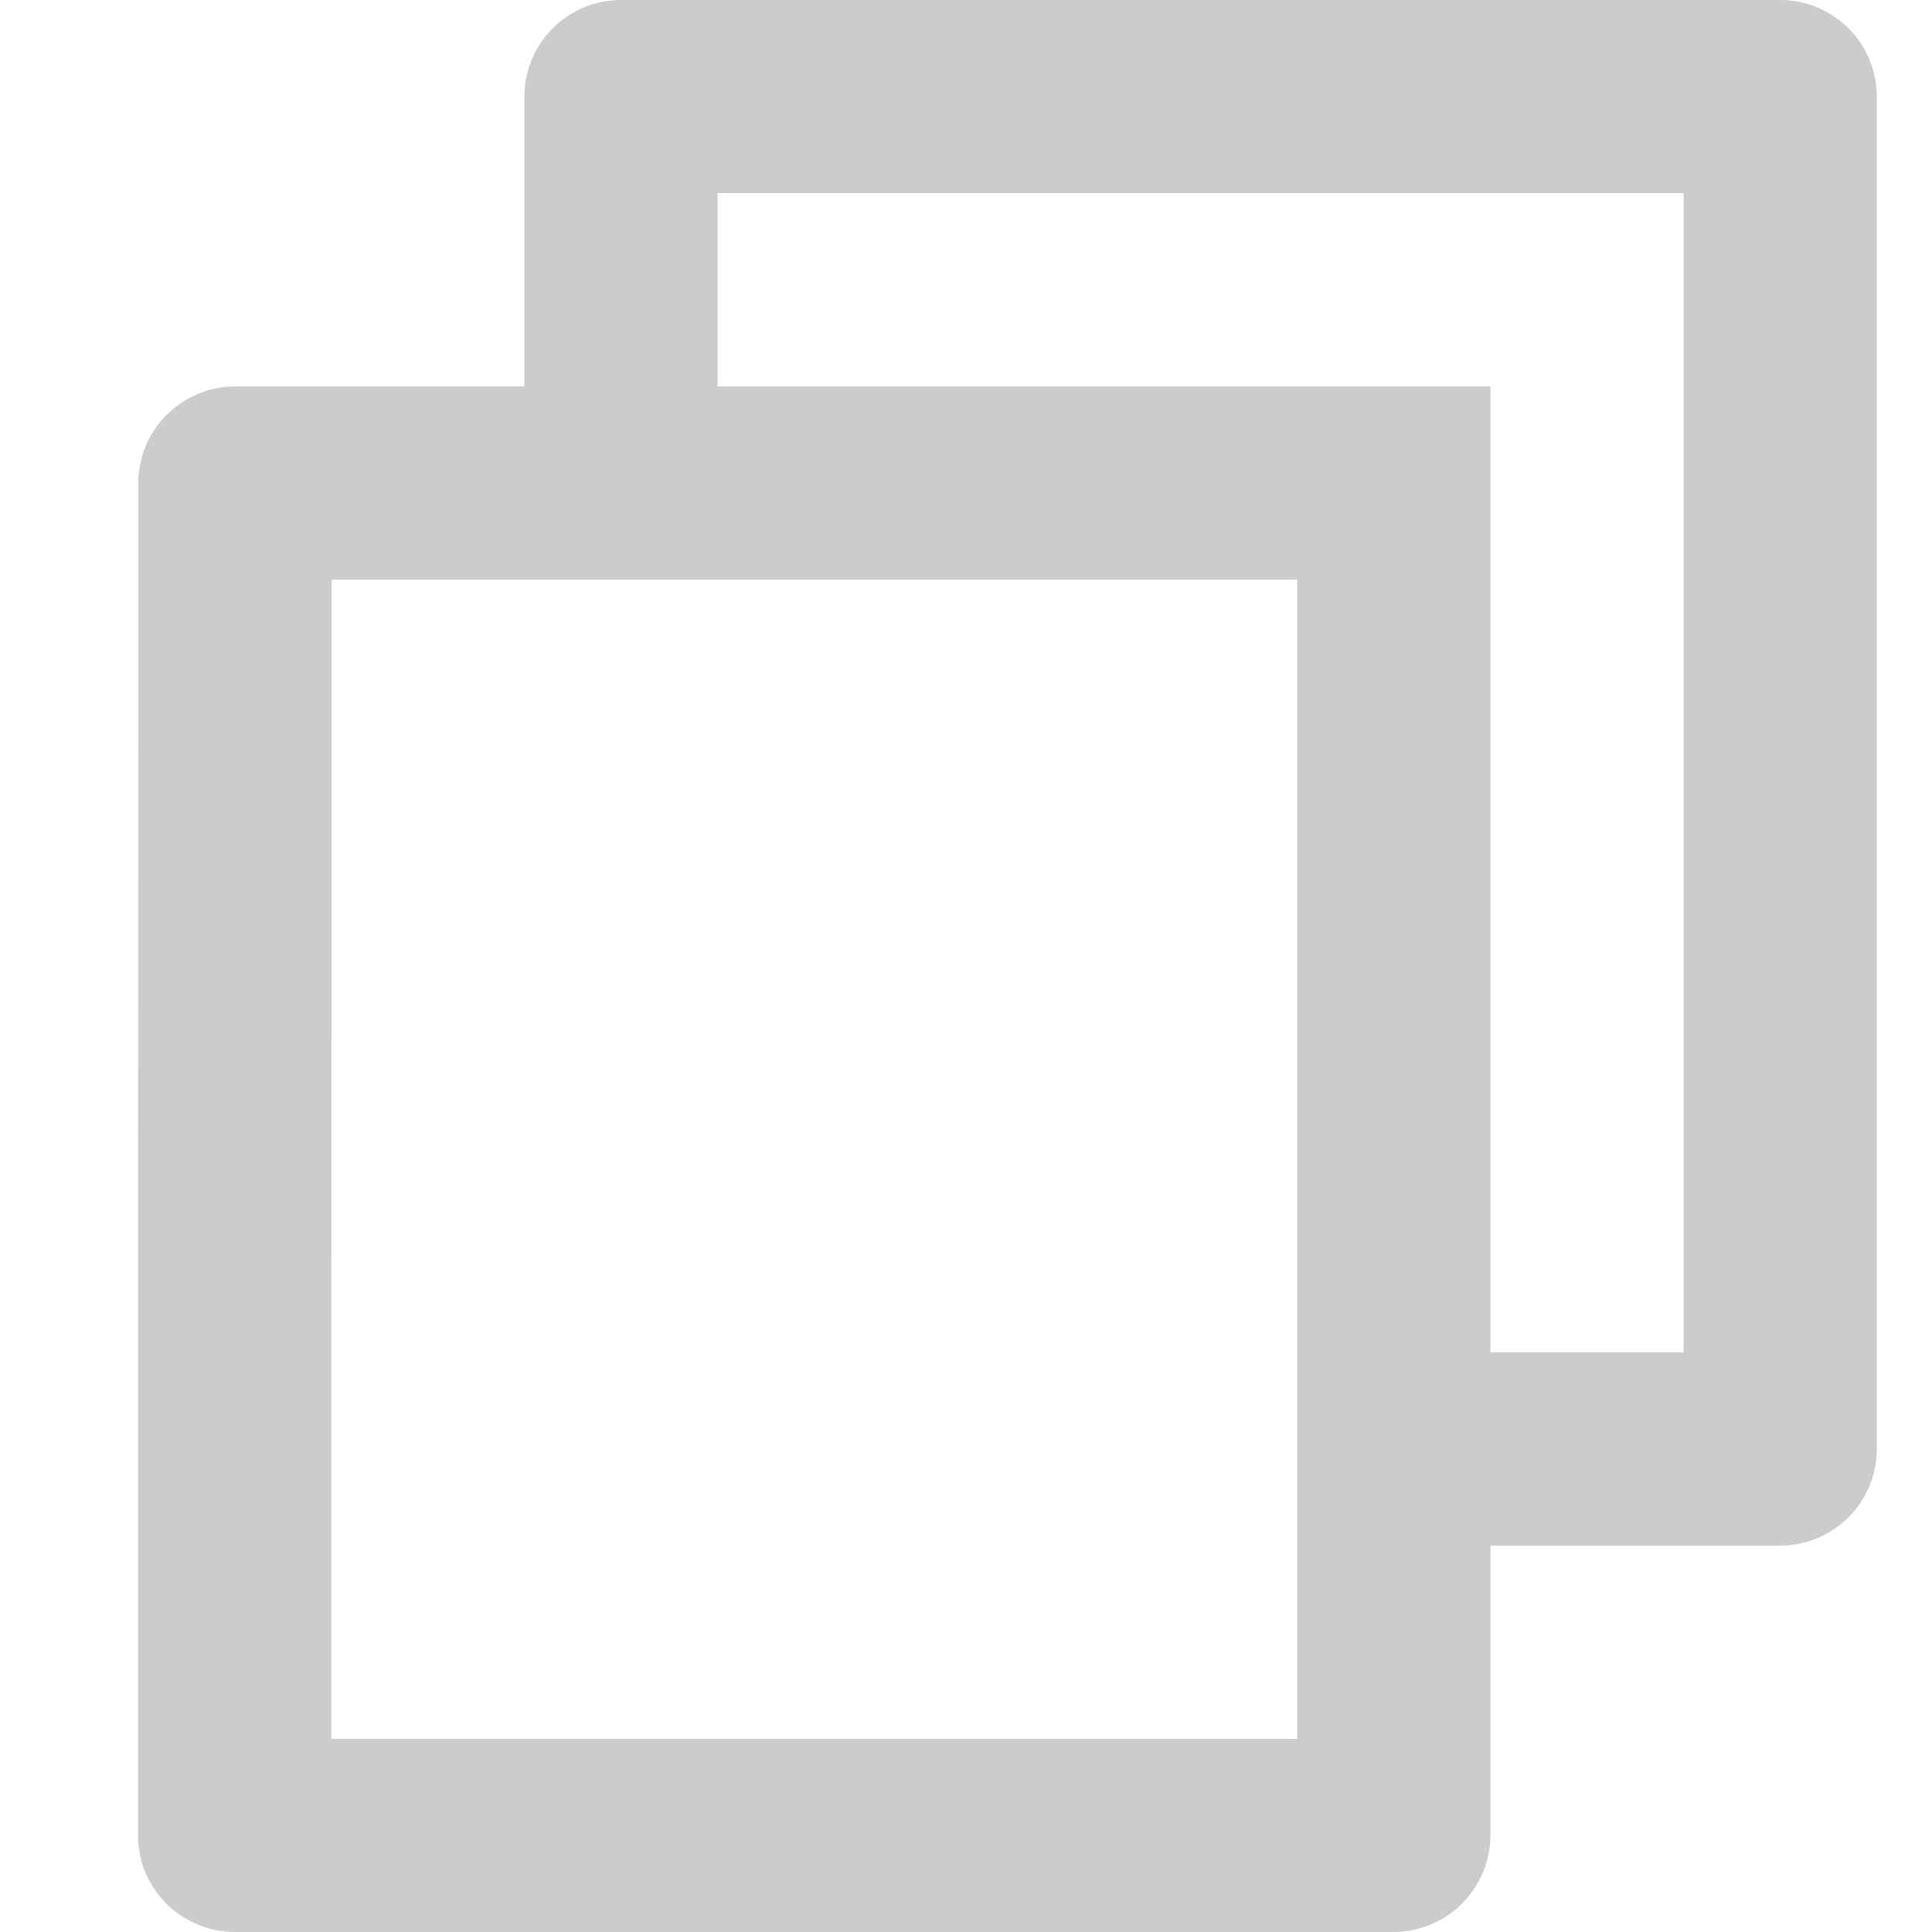
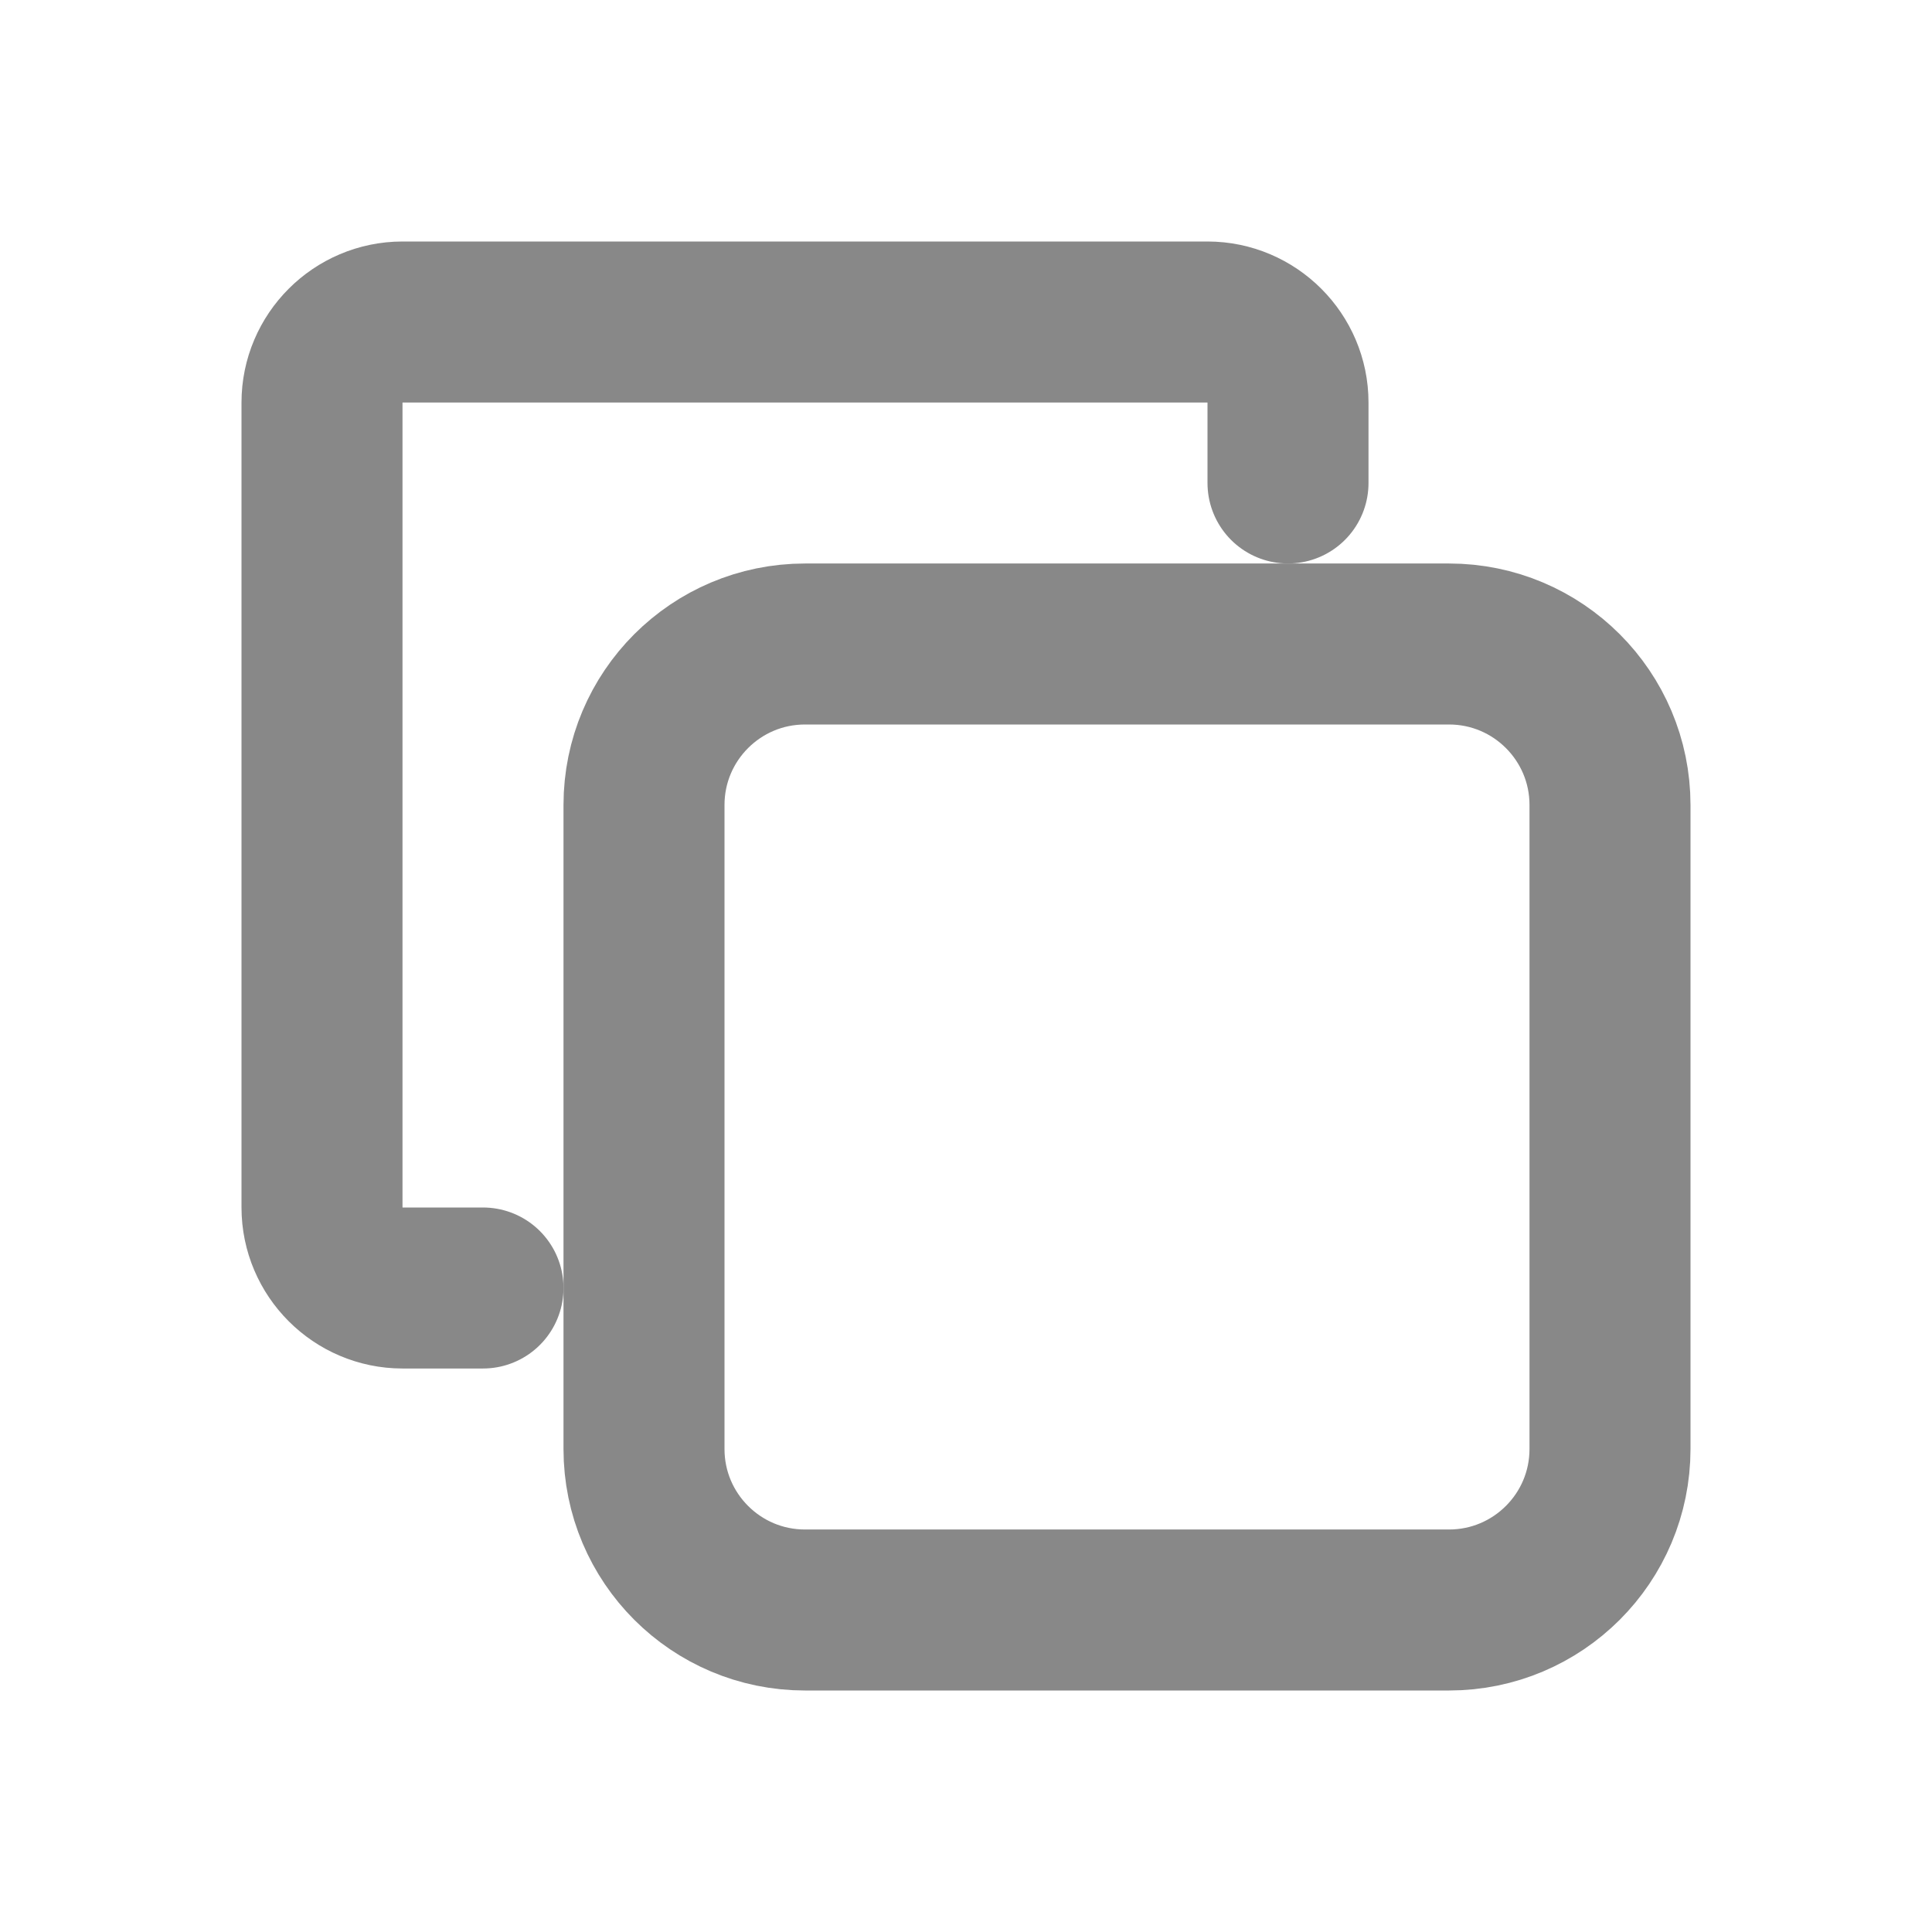
- <svg xmlns="http://www.w3.org/2000/svg" width="12" height="12" viewBox="0 0 12 12" fill="none">
-   <g opacity="0.2">
-     <path d="M3.257 2.4L3.257 0.6C3.257 0.269 3.526 0 3.857 0L11.057 0C11.389 0 11.657 0.269 11.657 0.6L11.657 9C11.657 9.331 11.389 9.6 11.057 9.6L9.257 9.6L9.257 11.399C9.257 11.731 8.987 12 8.653 12L1.461 12C1.128 12 0.857 11.733 0.857 11.399L0.859 3.001C0.859 2.669 1.129 2.4 1.463 2.4L3.257 2.4ZM2.059 3.6L2.058 10.8L8.057 10.8L8.057 3.6L2.059 3.6ZM4.457 2.4L9.257 2.4L9.257 8.4L10.457 8.4L10.457 1.2L4.457 1.2L4.457 2.4Z" fill="#000000" />
-   </g>
+ <svg xmlns="http://www.w3.org/2000/svg" width="24" height="24" viewBox="0 0 24 24" fill="none">
+   <rect x="8" y="8" width="12" height="12" rx="2" stroke="#888888" stroke-width="2" />
+   <path d="M16 6V5C16 4.45 15.55 4 15 4H5C4.45 4 4 4.45 4 5V15C4 15.55 4.45 16 5 16H6" stroke="#888888" stroke-width="2" stroke-linecap="round" />
</svg>
